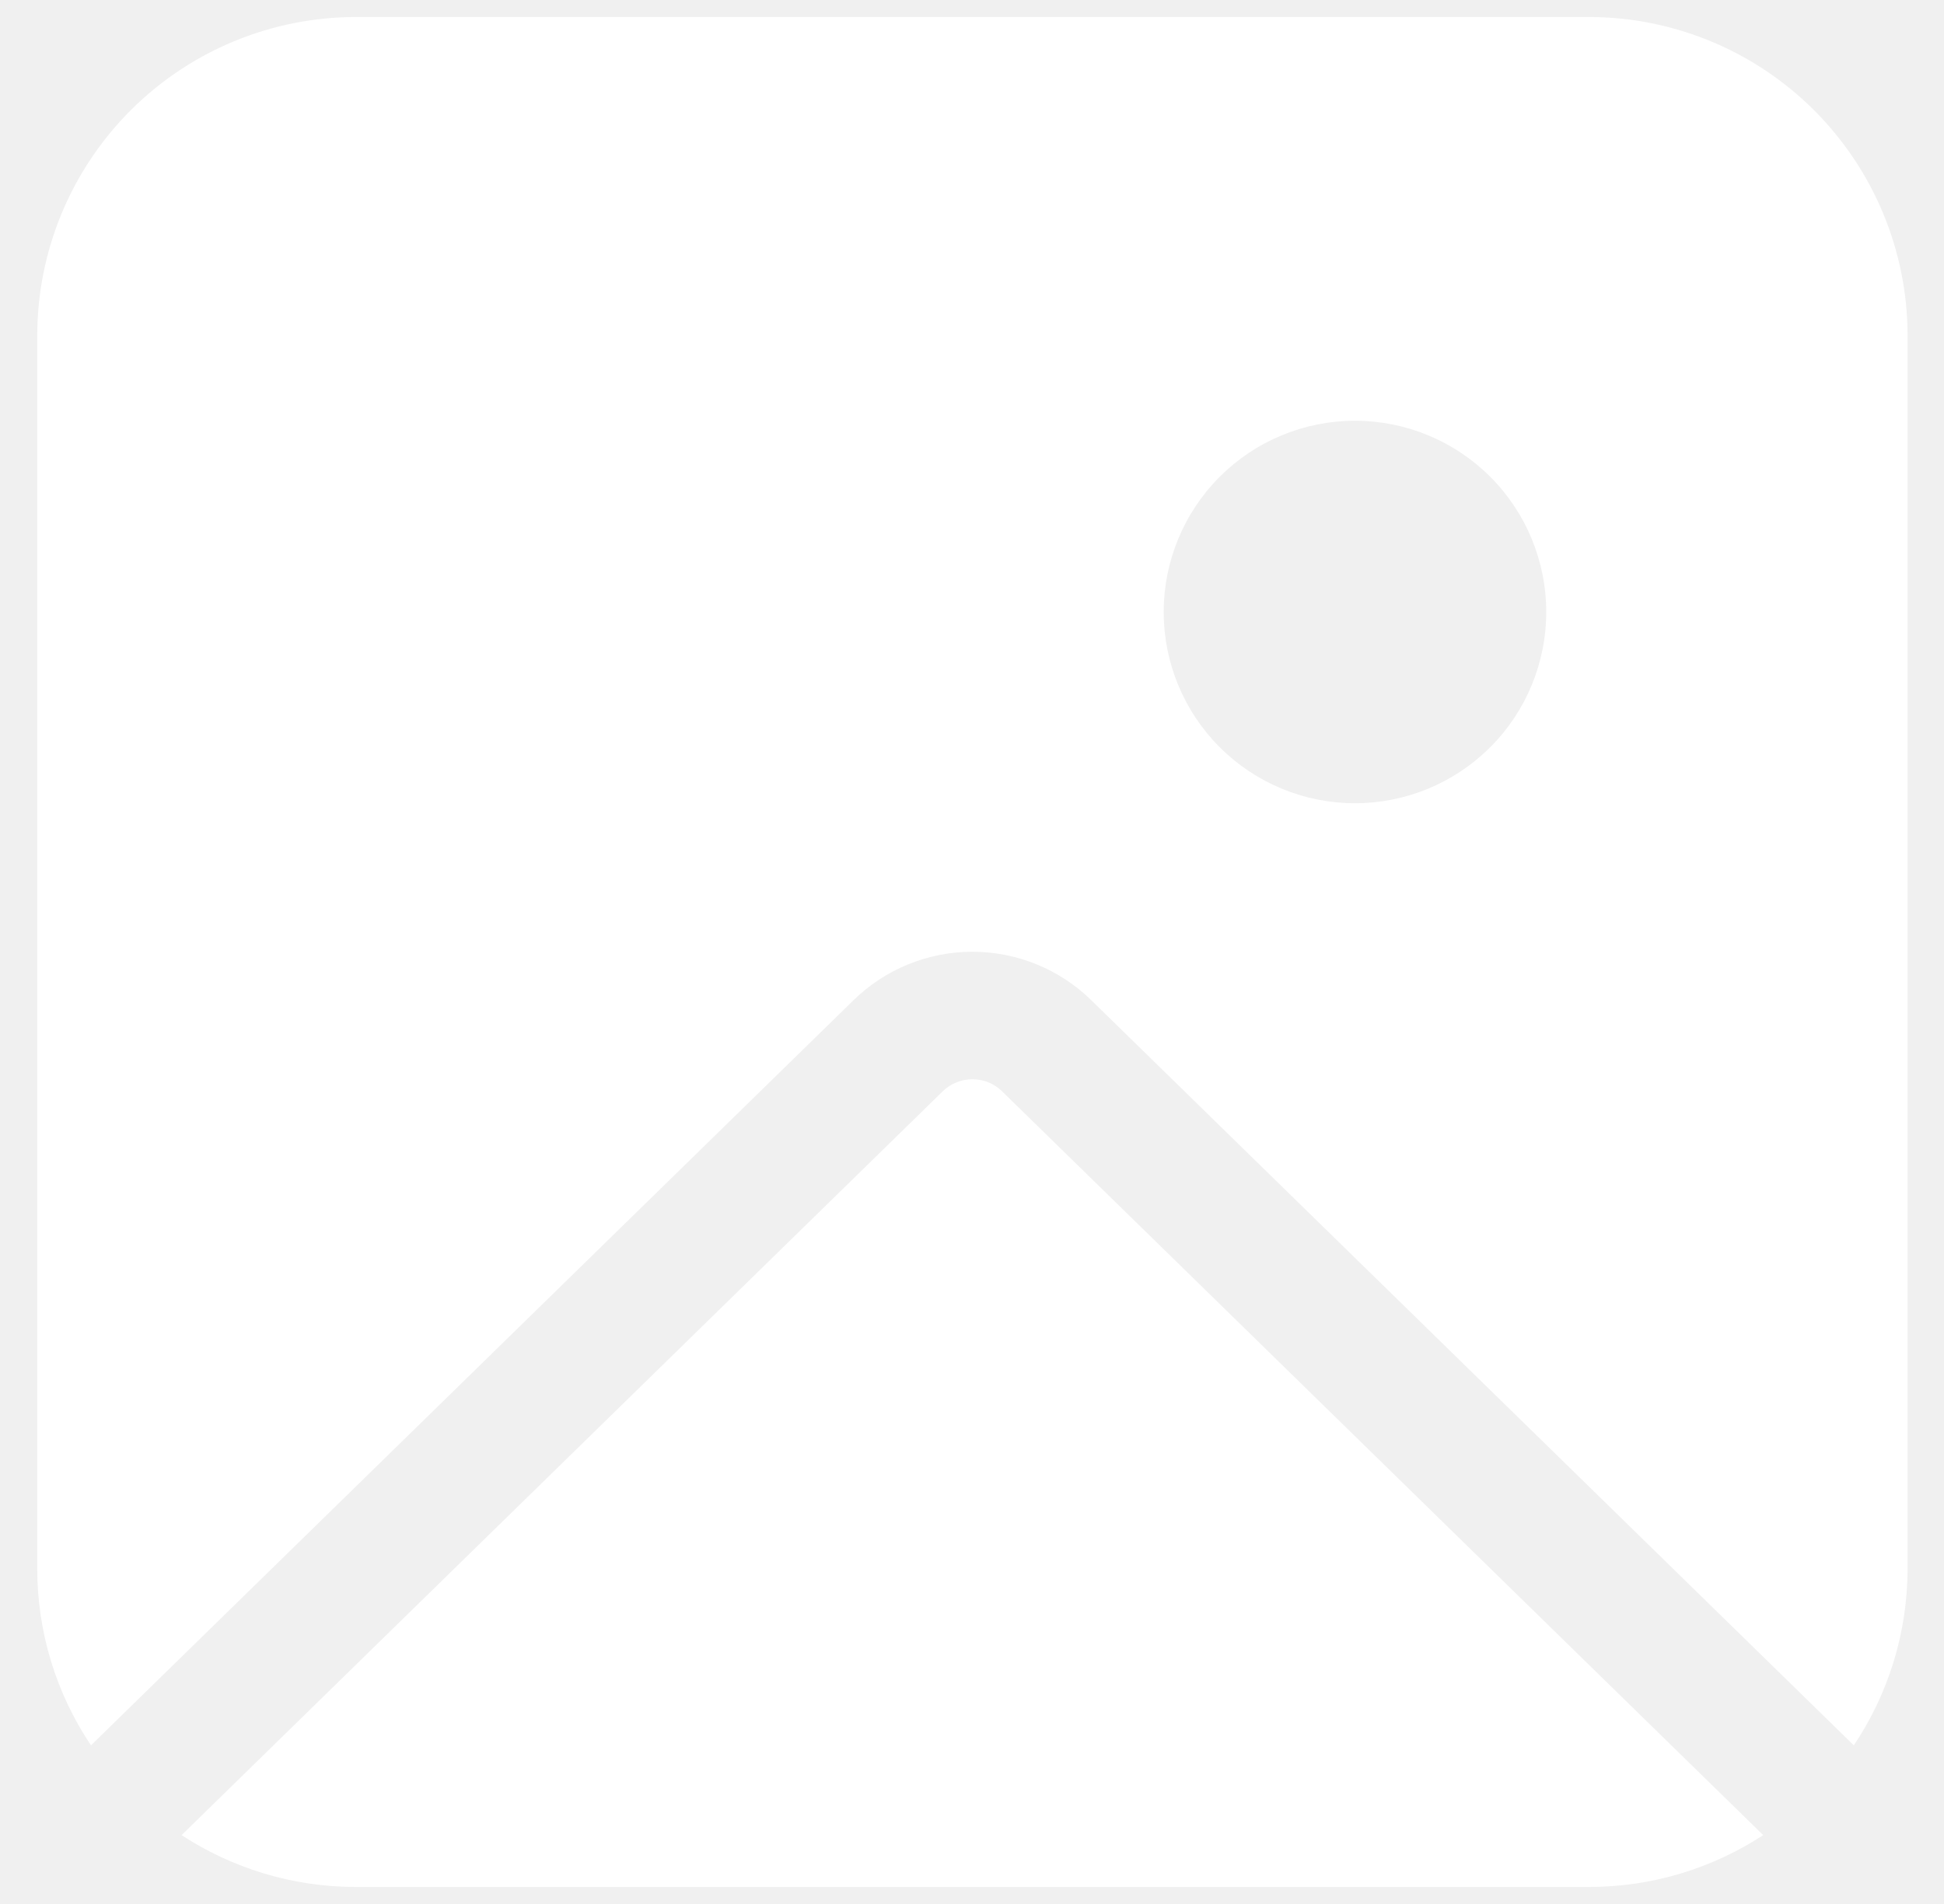
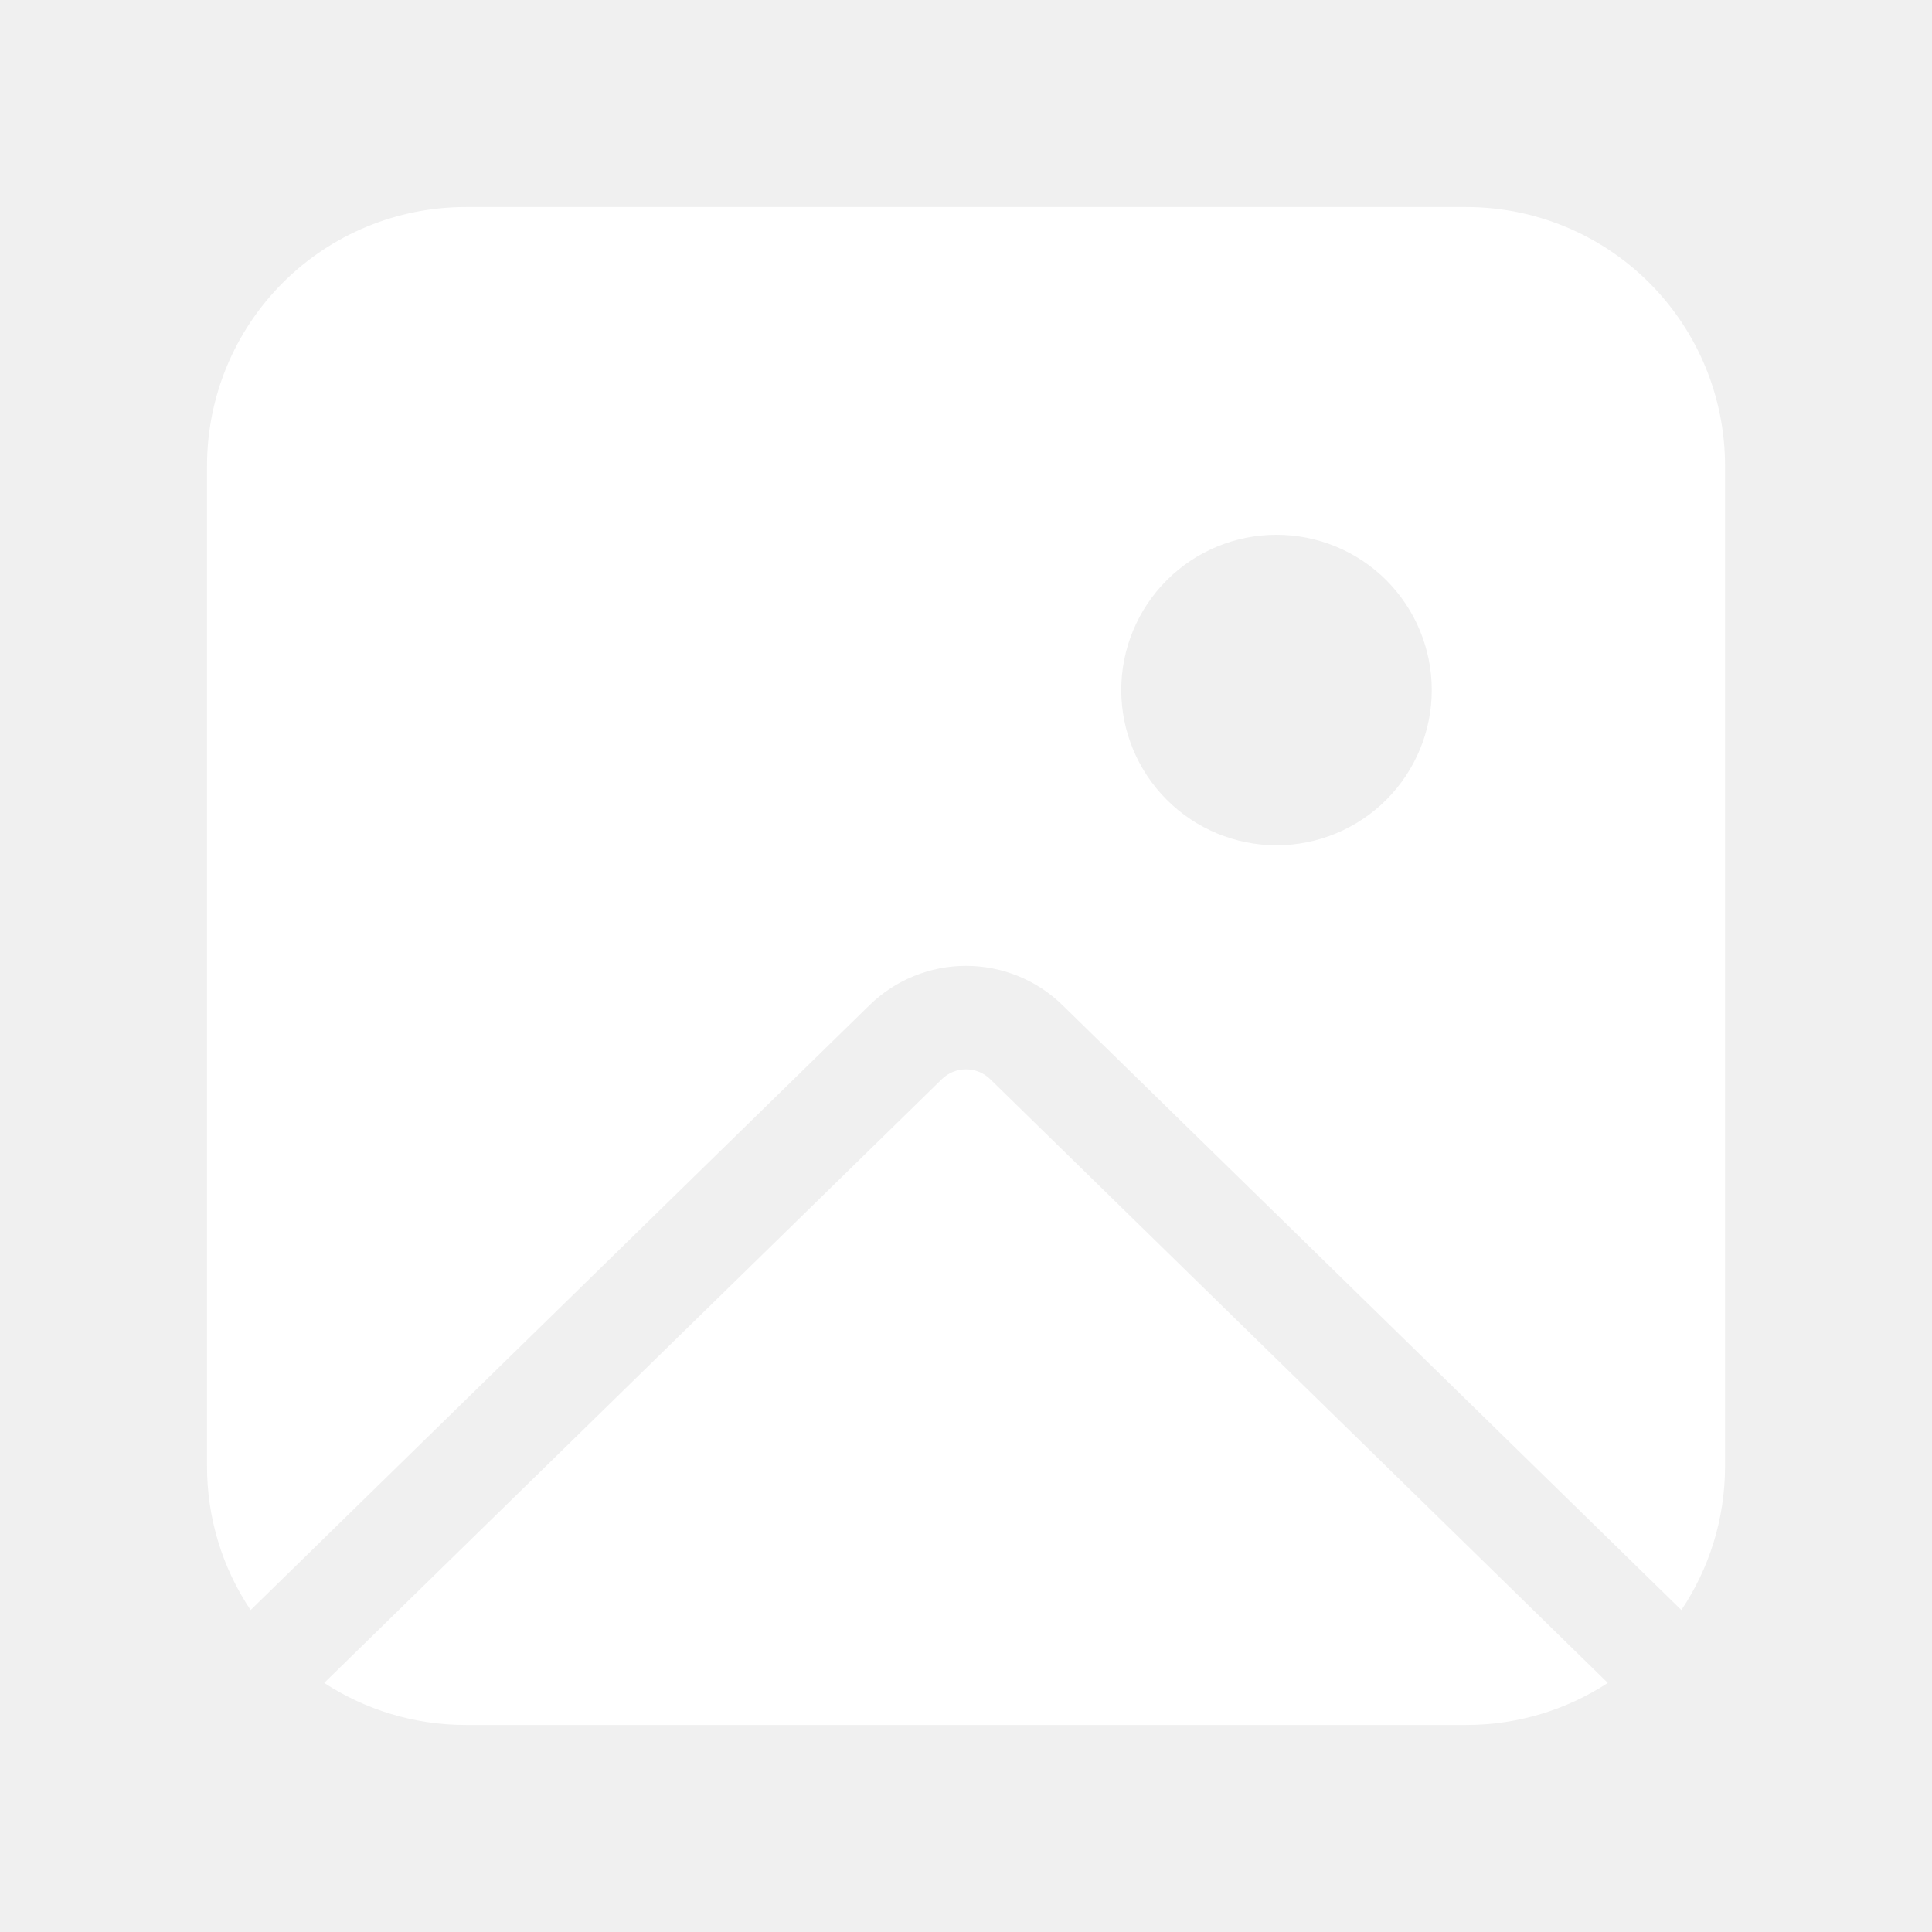
- <svg xmlns="http://www.w3.org/2000/svg" width="49" height="48" viewBox="0 0 49 48" fill="white">
-   <path d="M0.939 8.464C0.939 6.333 1.785 4.289 3.292 2.782C4.799 1.275 6.843 0.429 8.974 0.429H40.046C42.177 0.429 44.221 1.275 45.728 2.782C47.235 4.289 48.082 6.333 48.082 8.464V39.536C48.082 41.188 47.582 42.724 46.727 44.001L27.506 25.215C26.705 24.432 25.63 23.994 24.51 23.994C23.39 23.994 22.315 24.432 21.514 25.215L2.293 44.001C1.408 42.681 0.936 41.126 0.939 39.536V8.464ZM4.577 46.264C5.842 47.089 7.352 47.571 8.974 47.571H40.046C41.668 47.571 43.179 47.089 44.443 46.264L25.26 27.514C25.06 27.318 24.791 27.208 24.51 27.208C24.23 27.208 23.96 27.318 23.76 27.514L4.577 46.264ZM38.974 15.429C38.974 14.15 38.467 12.924 37.562 12.019C36.658 11.115 35.432 10.607 34.153 10.607C32.874 10.607 31.648 11.115 30.744 12.019C29.84 12.924 29.332 14.15 29.332 15.429C29.332 16.707 29.84 17.934 30.744 18.838C31.648 19.742 32.874 20.25 34.153 20.25C35.432 20.25 36.658 19.742 37.562 18.838C38.467 17.934 38.974 16.707 38.974 15.429Z" />
+ <svg xmlns="http://www.w3.org/2000/svg" width="25" height="25" viewBox="0 0 25 25" fill="white">
+   <path d="M2.679 6.027C2.679 5.139 3.031 4.287 3.659 3.659C4.287 3.031 5.139 2.679 6.027 2.679H18.973C19.861 2.679 20.713 3.031 21.341 3.659C21.969 4.287 22.322 5.139 22.322 6.027V18.973C22.322 19.662 22.113 20.302 21.757 20.834L13.748 13.006C13.415 12.68 12.967 12.498 12.5 12.498C12.034 12.498 11.586 12.68 11.252 13.006L3.243 20.834C2.874 20.284 2.678 19.636 2.679 18.973V6.027ZM4.195 21.777C4.722 22.12 5.351 22.321 6.027 22.321H18.973C19.649 22.321 20.279 22.12 20.805 21.777L12.813 13.964C12.729 13.883 12.617 13.837 12.5 13.837C12.383 13.837 12.271 13.883 12.188 13.964L4.195 21.777ZM18.527 8.929C18.527 8.396 18.315 7.885 17.939 7.508C17.562 7.131 17.051 6.92 16.518 6.92C15.985 6.92 15.474 7.131 15.098 7.508C14.721 7.885 14.509 8.396 14.509 8.929C14.509 9.461 14.721 9.972 15.098 10.349C15.474 10.726 15.985 10.938 16.518 10.938C17.051 10.938 17.562 10.726 17.939 10.349C18.315 9.972 18.527 9.461 18.527 8.929Z" />
</svg>
